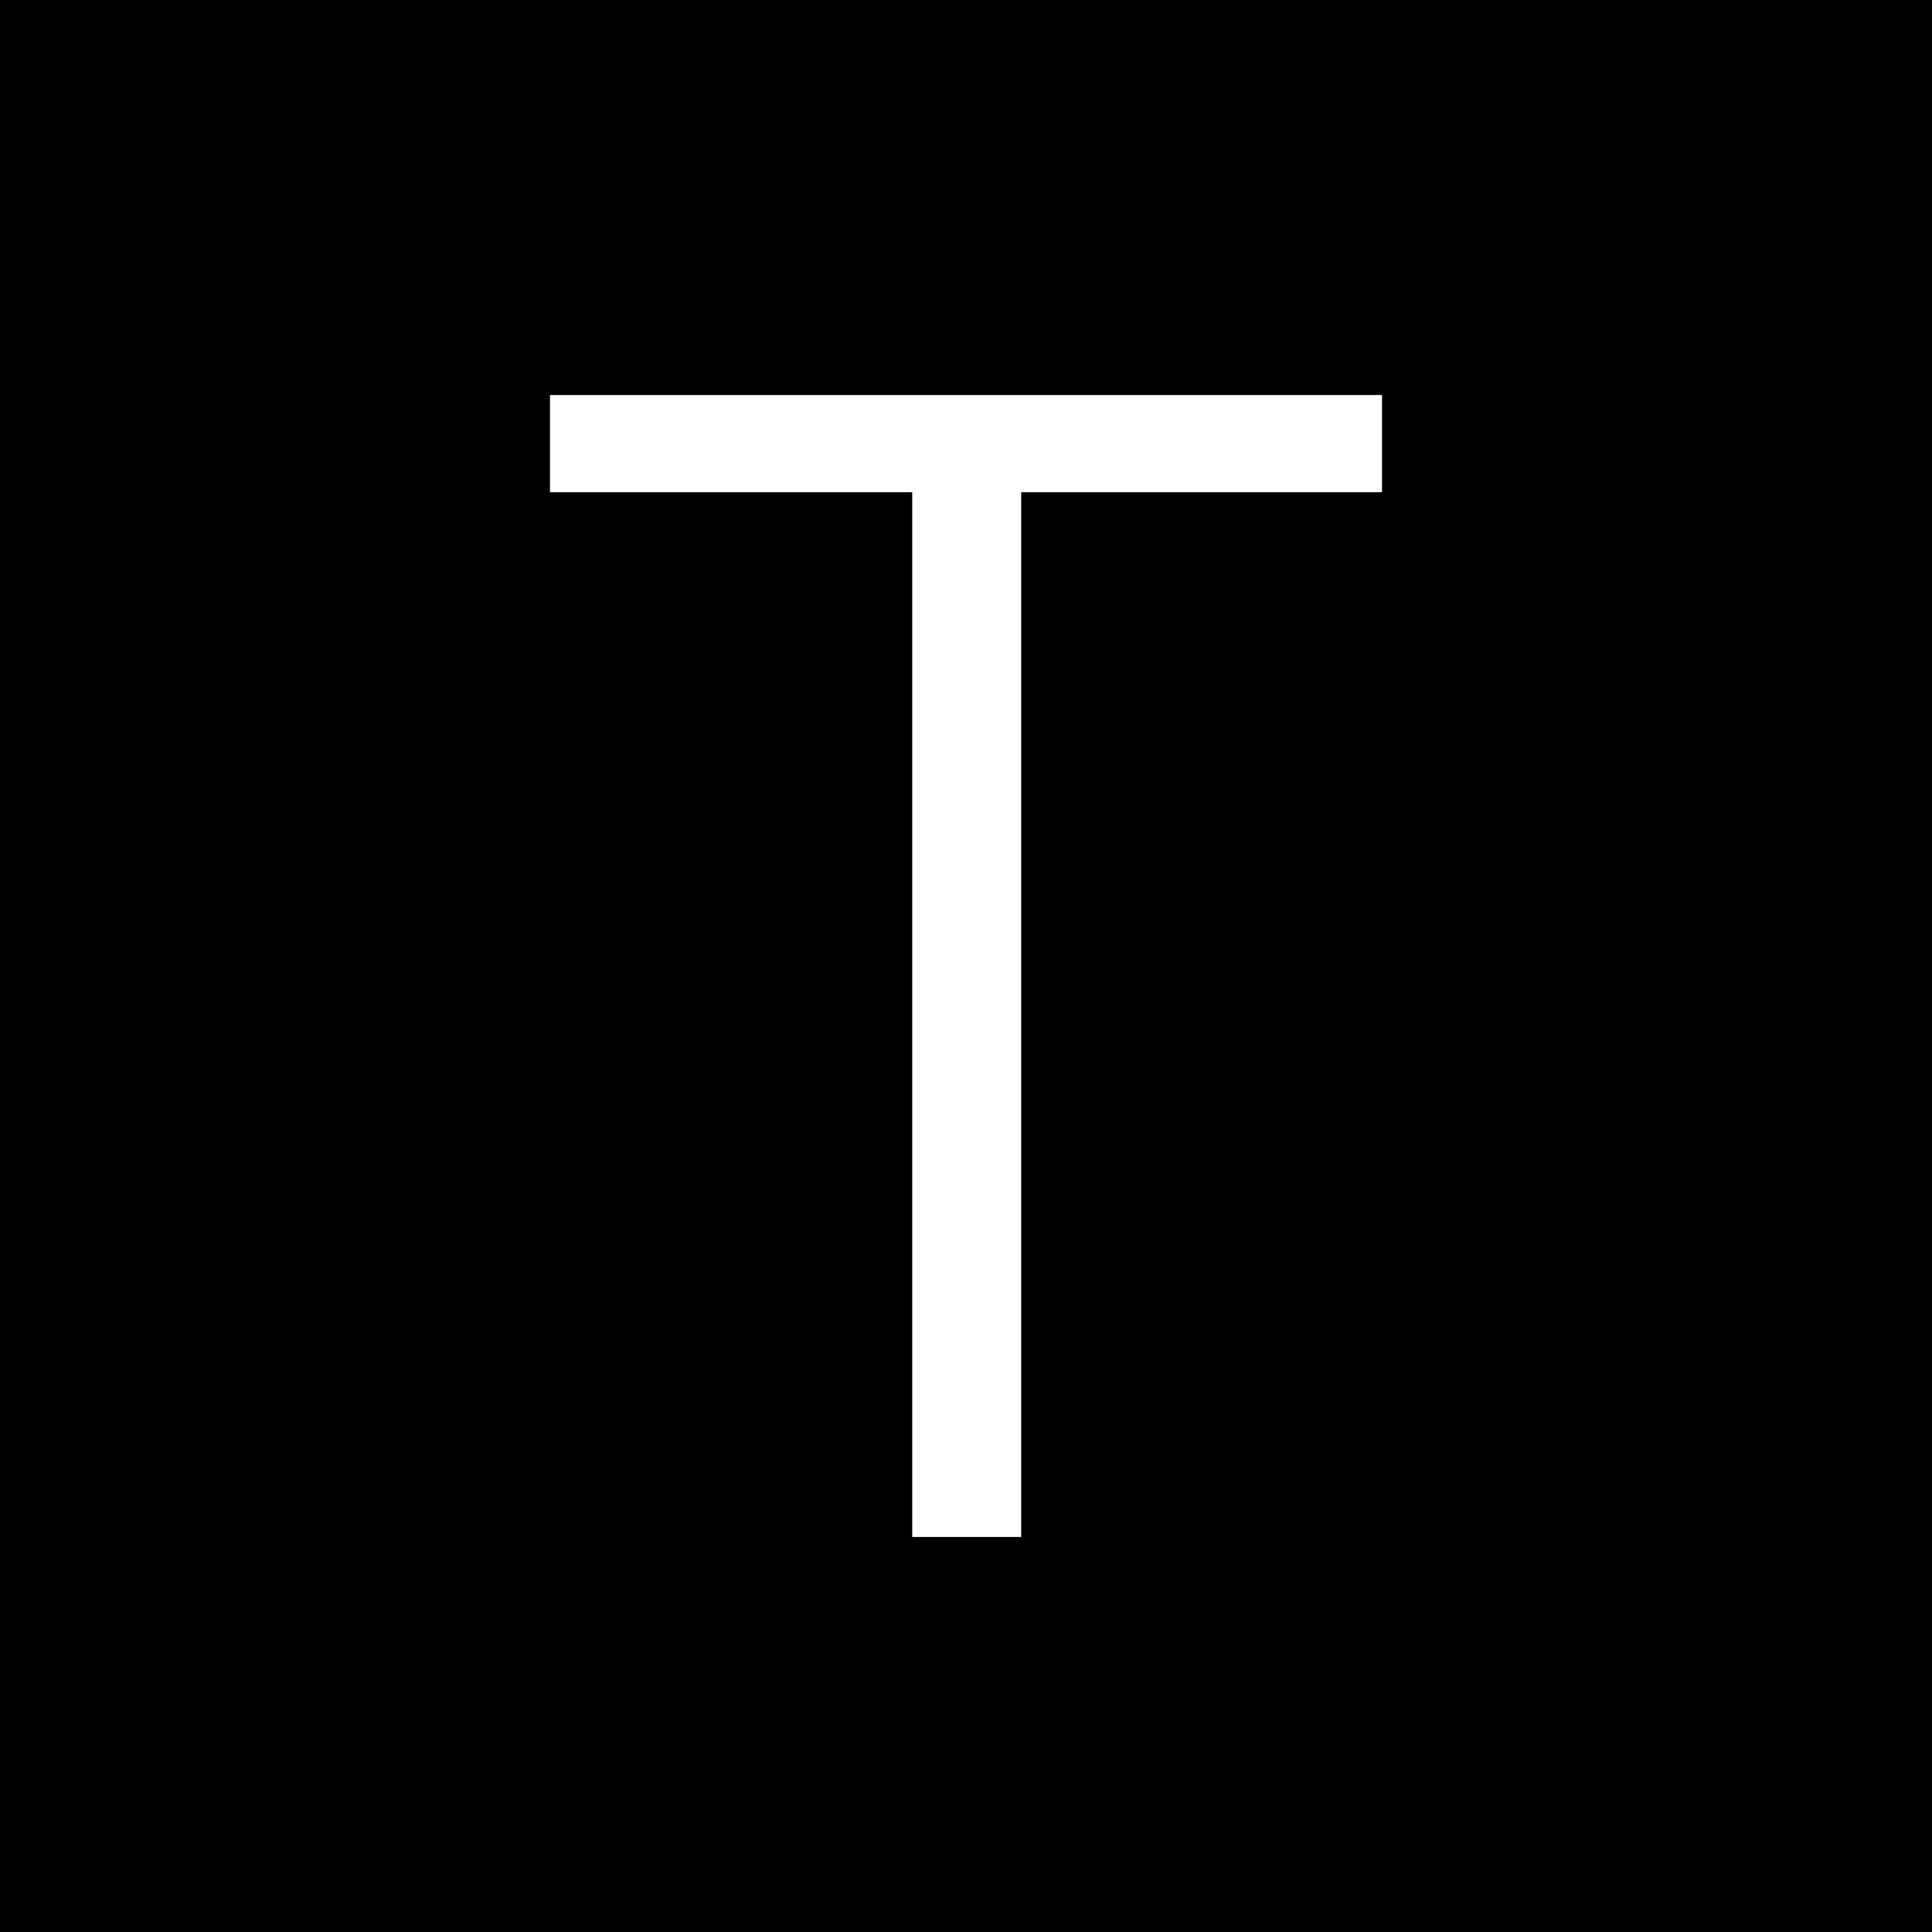
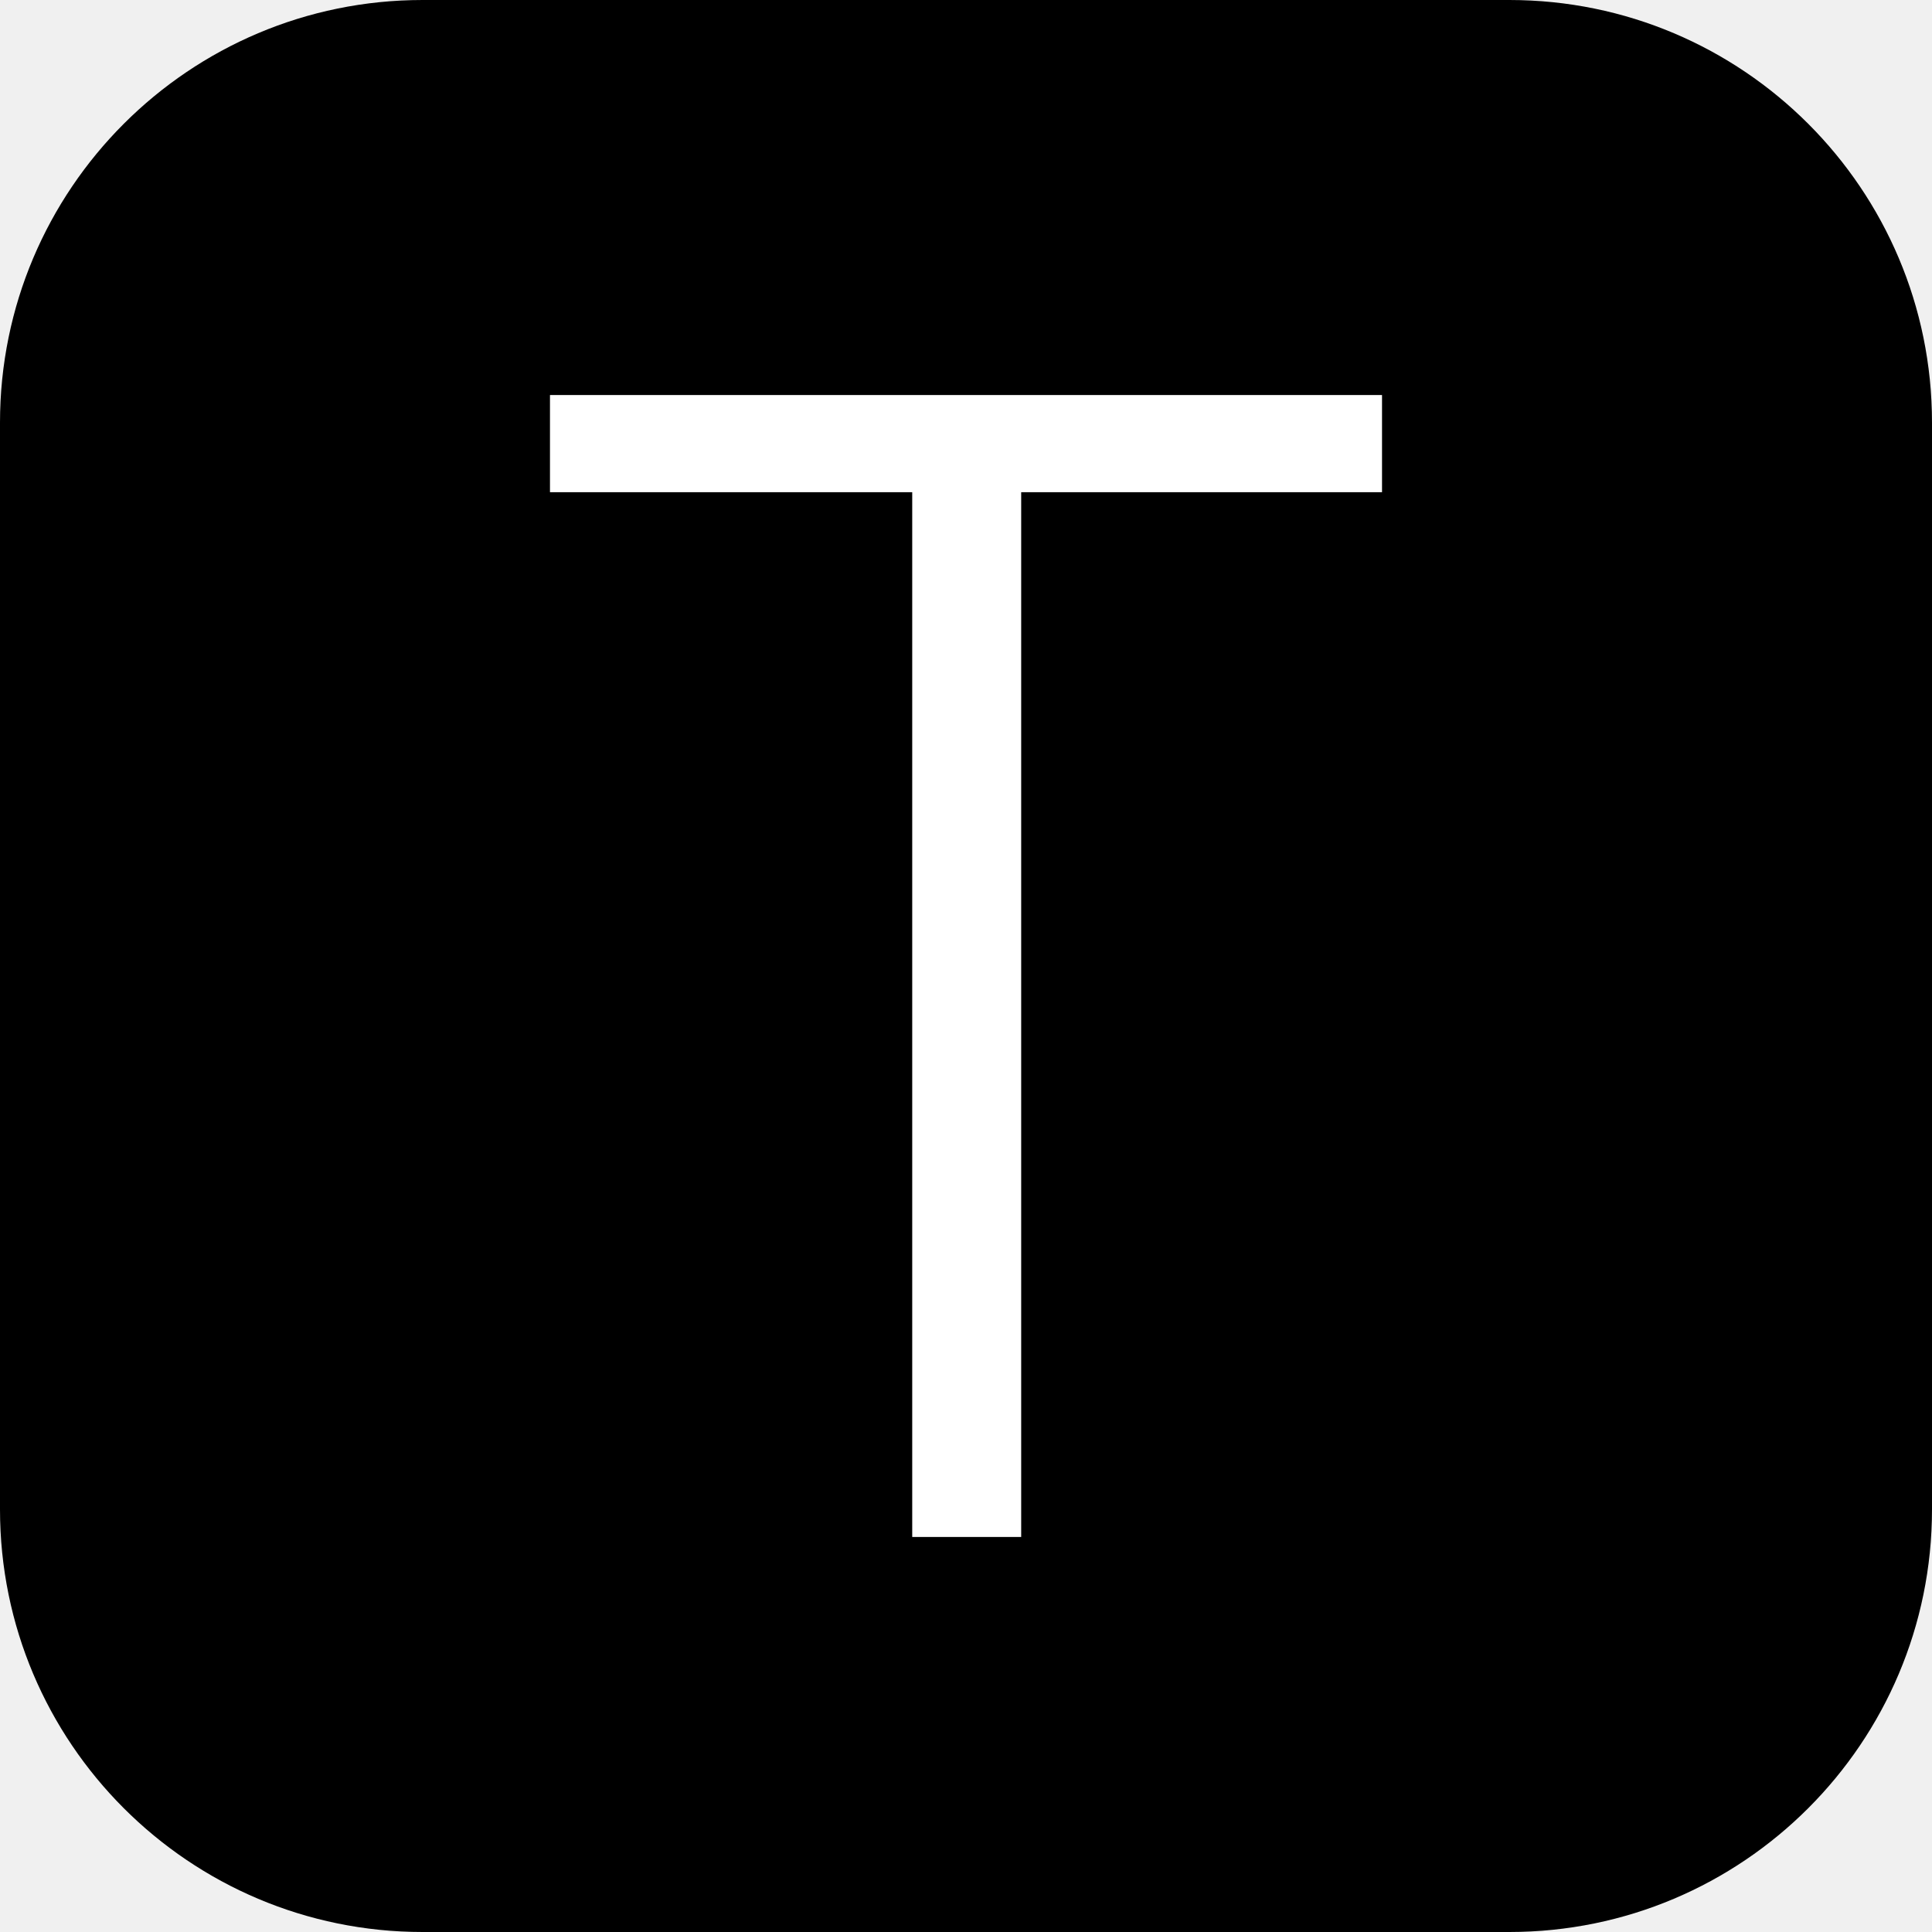
<svg xmlns="http://www.w3.org/2000/svg" viewBox="0 0 64 64">
-   <rect width="64" height="64" fill="#000" />
+   <rect width="64" height="64" rx="14" ry="14" fill="#000" />
  <text x="50%" y="50%" font-family="Inter, -apple-system, system-ui, sans-serif" font-weight="300" font-size="52" fill="#ffffff" text-anchor="middle" dominant-baseline="central">T</text>
</svg>
